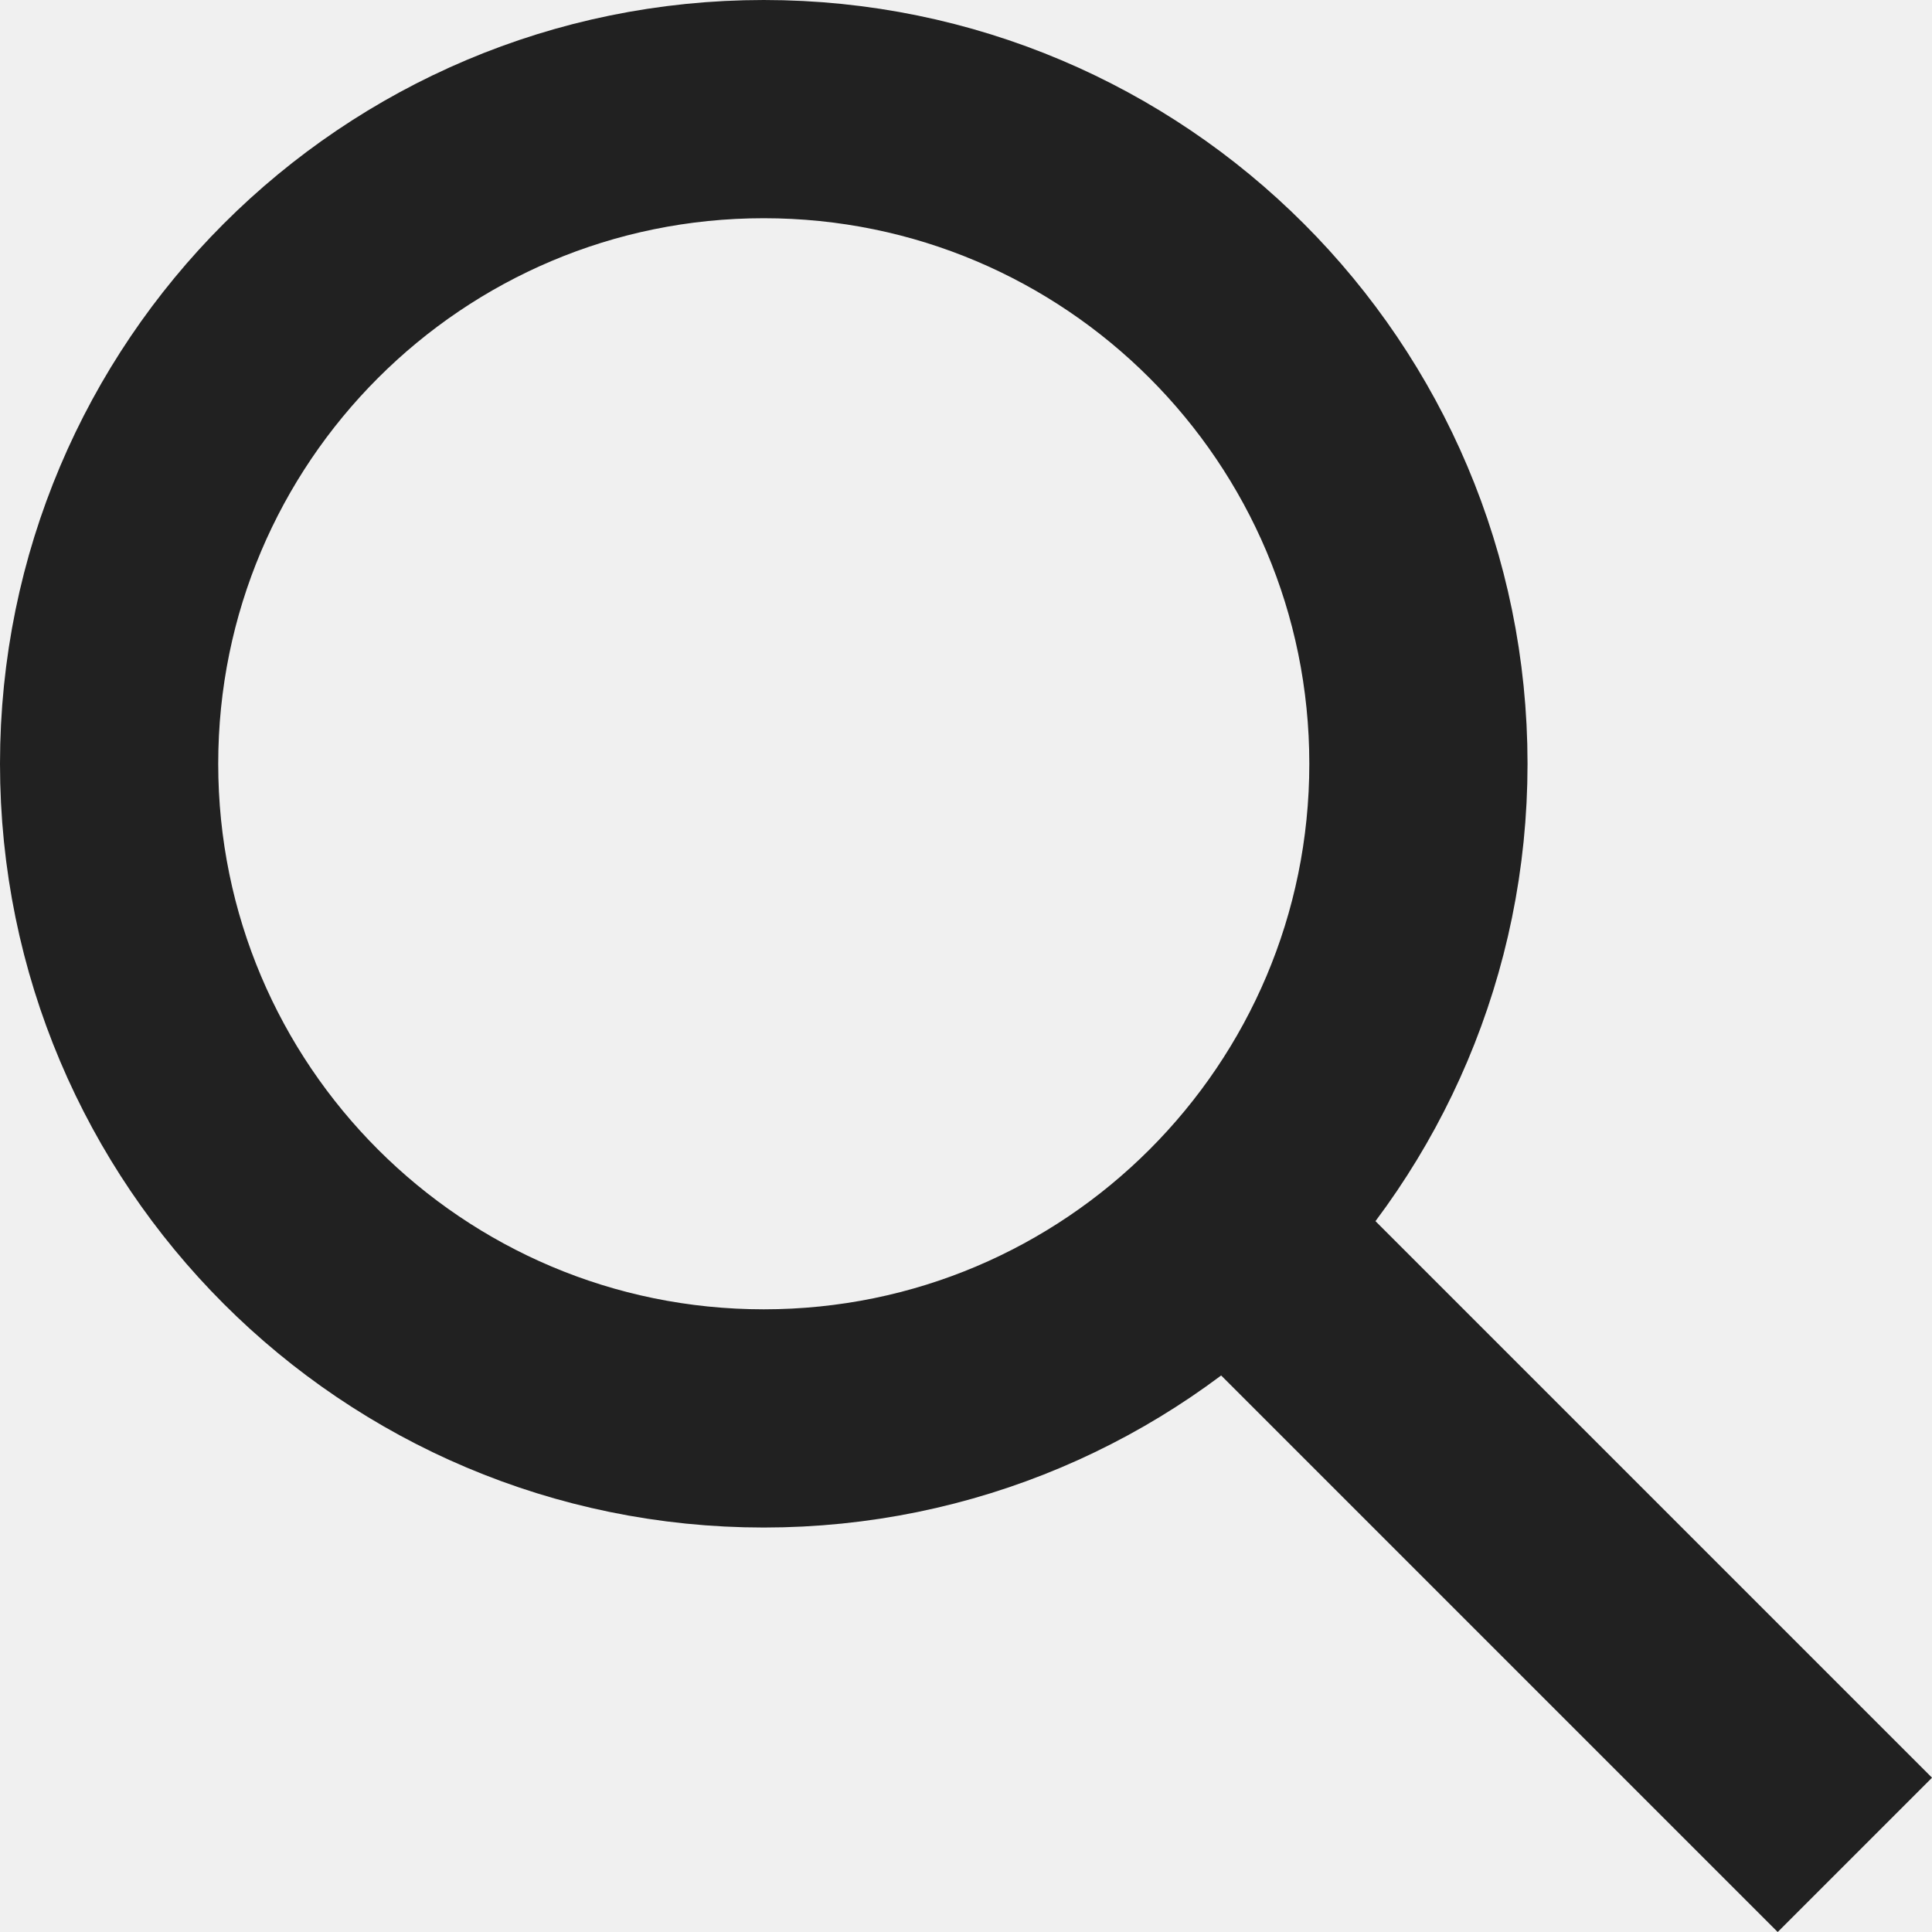
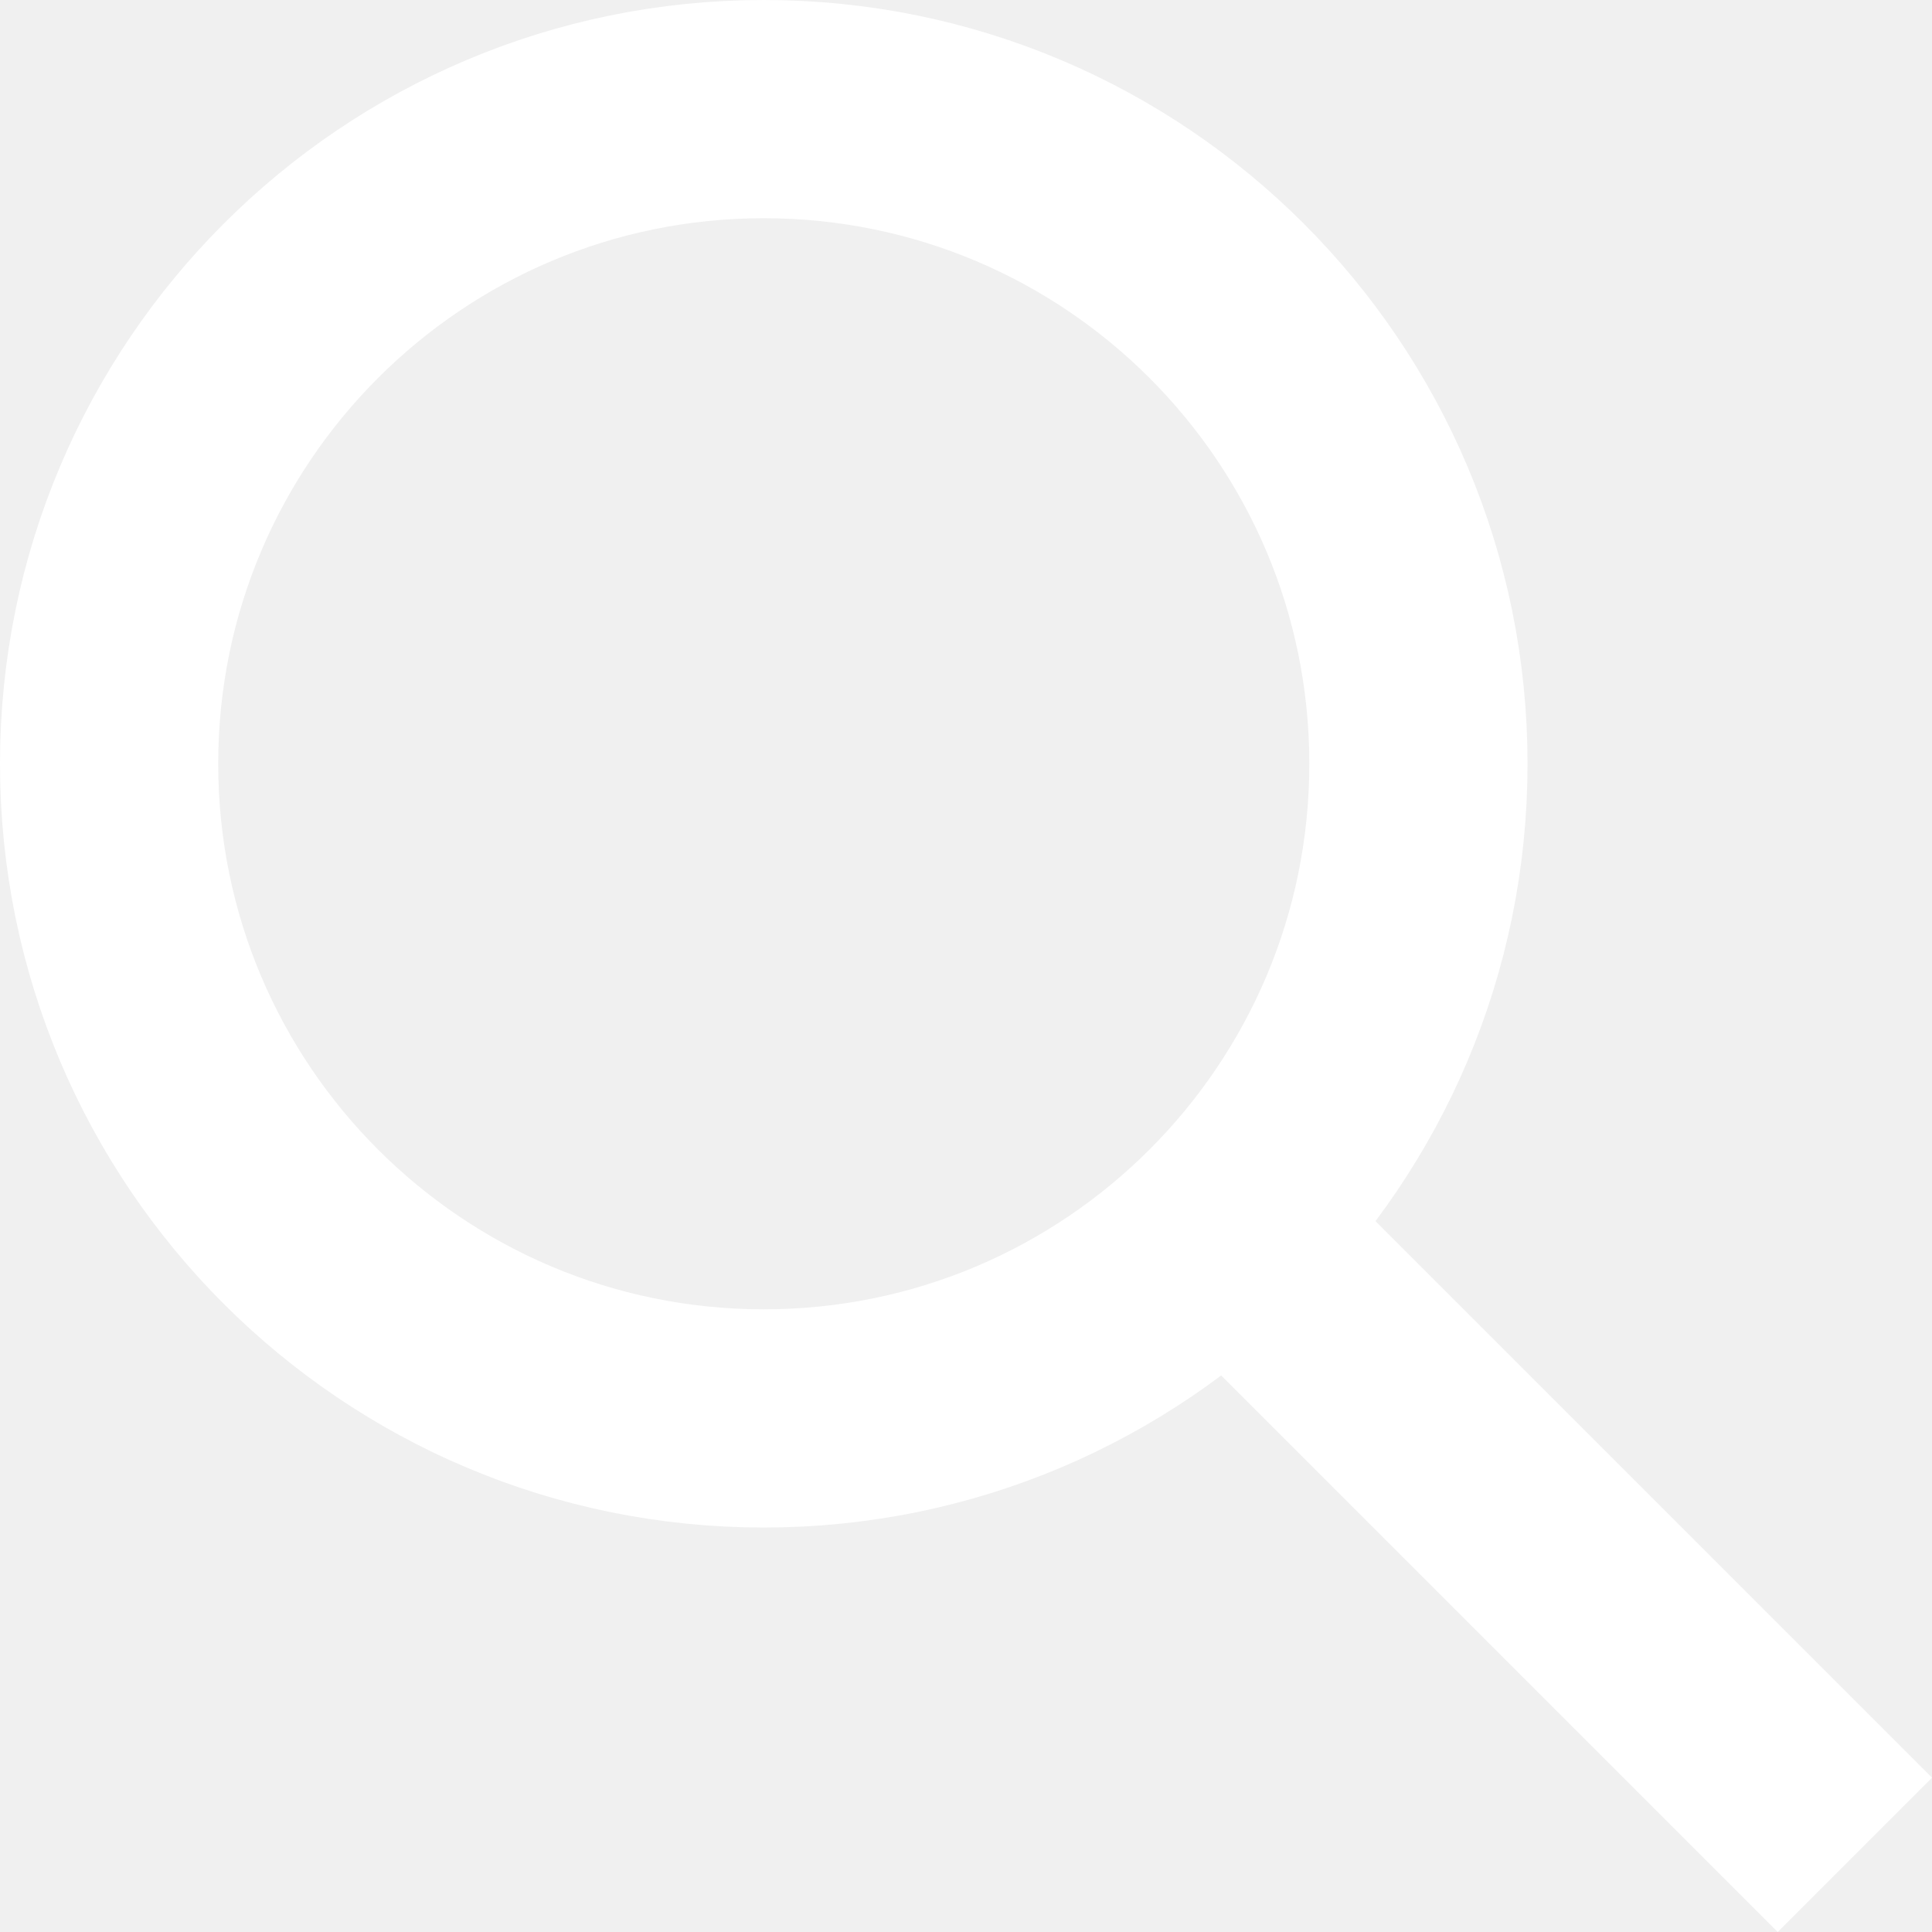
<svg xmlns="http://www.w3.org/2000/svg" width="17.707" height="17.707" viewBox="0 0 17.707 17.707">
  <g id="그룹_22904" data-name="그룹 22904" transform="translate(10629 -17)">
    <g id="그룹_22903" data-name="그룹 22903" transform="translate(18 26)">
-       <g id="타원_694" data-name="타원 694" transform="translate(-10647 -9)" fill="none" stroke="#212121" stroke-width="2">
+       <g id="타원_694" data-name="타원 694" transform="translate(-10647 -9)" fill="none" stroke="#FFFFFF" stroke-width="2">
        <circle cx="7" cy="7" r="7" stroke="none" />
        <circle cx="7" cy="7" r="6" fill="none" />
      </g>
-       <line id="선_829" data-name="선 829" x1="6" y1="6" transform="translate(-10636 2)" fill="none" stroke="#212121" stroke-width="2" />
+       <line id="선_829" data-name="선 829" x1="6" y1="6" transform="translate(-10636 2)" fill="none" stroke="#FFFFFF" stroke-width="2" />
    </g>
  </g>
</svg>
